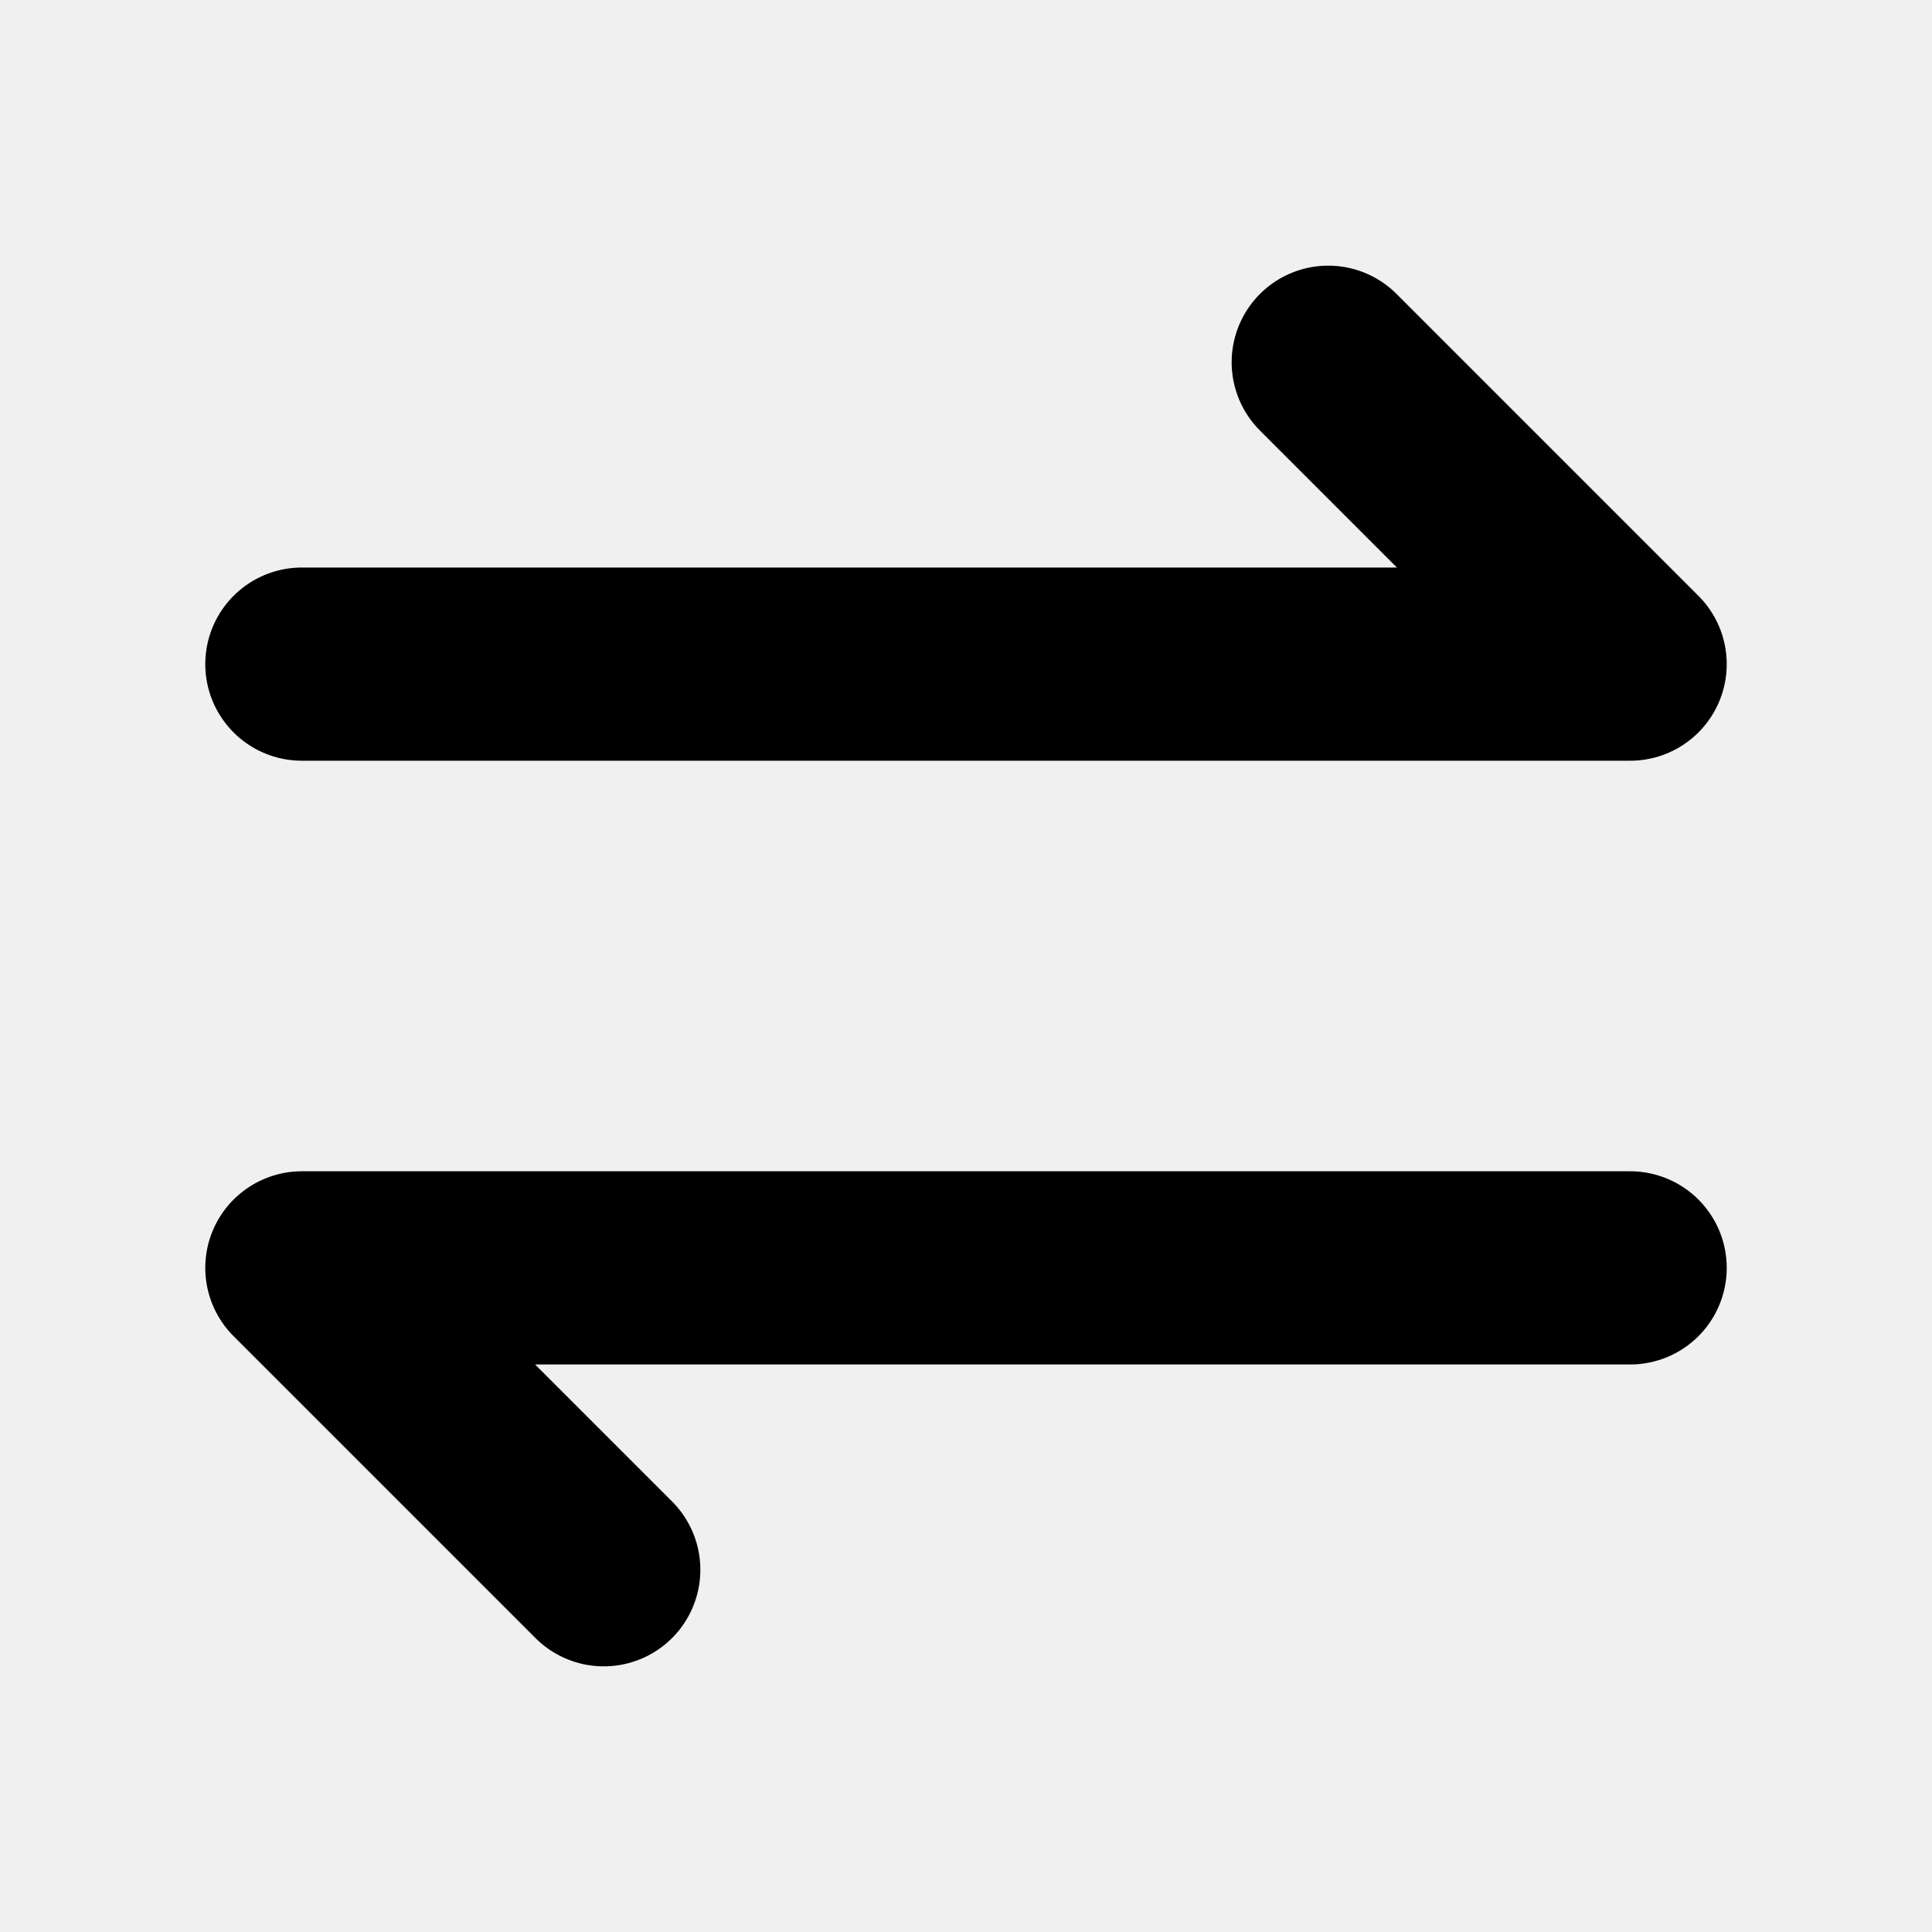
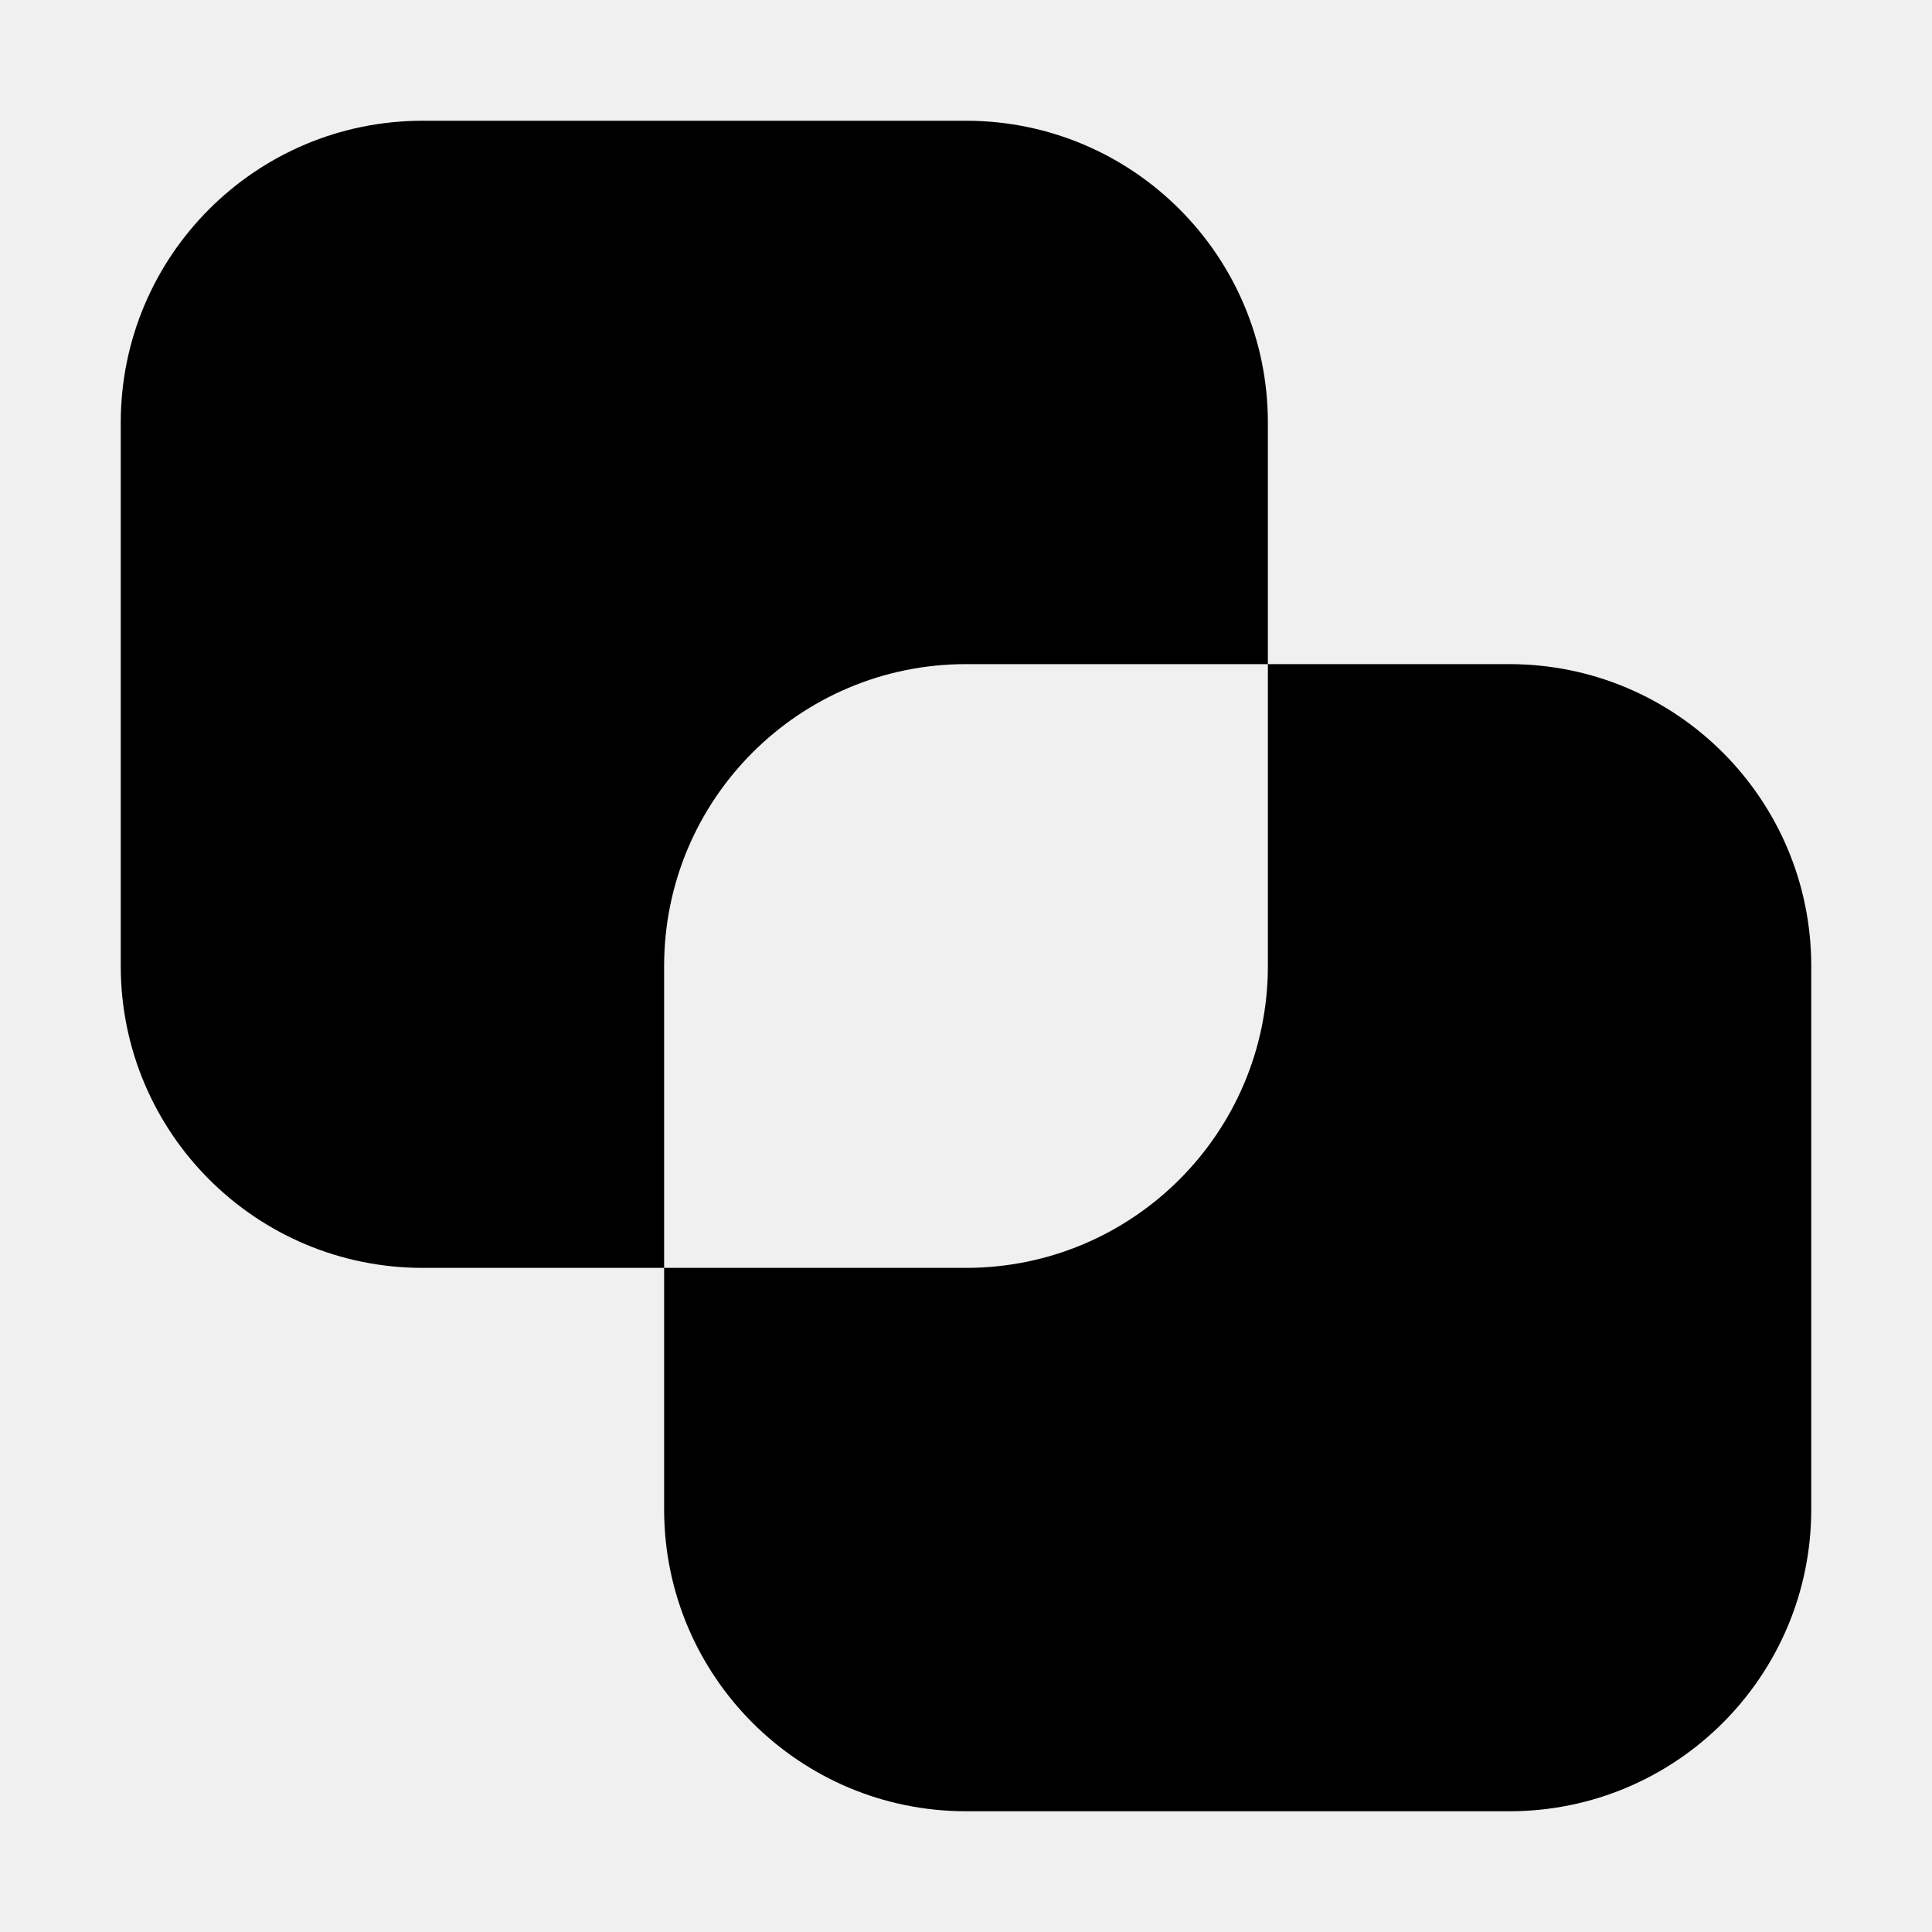
<svg xmlns="http://www.w3.org/2000/svg" width="16" height="16" viewBox="0 0 16 16">
-   <path d="M2.5 5.5h11l-2.5-2.5m2.5 7.5h-11l2.5 2.5" fill="none" stroke="#000" stroke-width="1.6" stroke-linecap="round" stroke-linejoin="round" />
+   <defs>
+     <clipPath id="source">
+       <rect x="1" y="1" width="9.5" height="9.5" rx="2.5" />
+     </clipPath>
+     <mask id="overlap">
+       <rect width="16" height="16" fill="#fff" />
+       <rect x="5.5" y="5.5" width="9.5" height="9.5" rx="2.5" fill="#000" clip-path="url(#source)" />
+     </mask>
+   </defs>
+   <g mask="url(#overlap)">
+     <rect x="1" y="1" width="9.5" height="9.5" rx="2.5" />
+     <rect x="5.5" y="5.5" width="9.5" height="9.5" rx="2.5" />
+   </g>
</svg>
